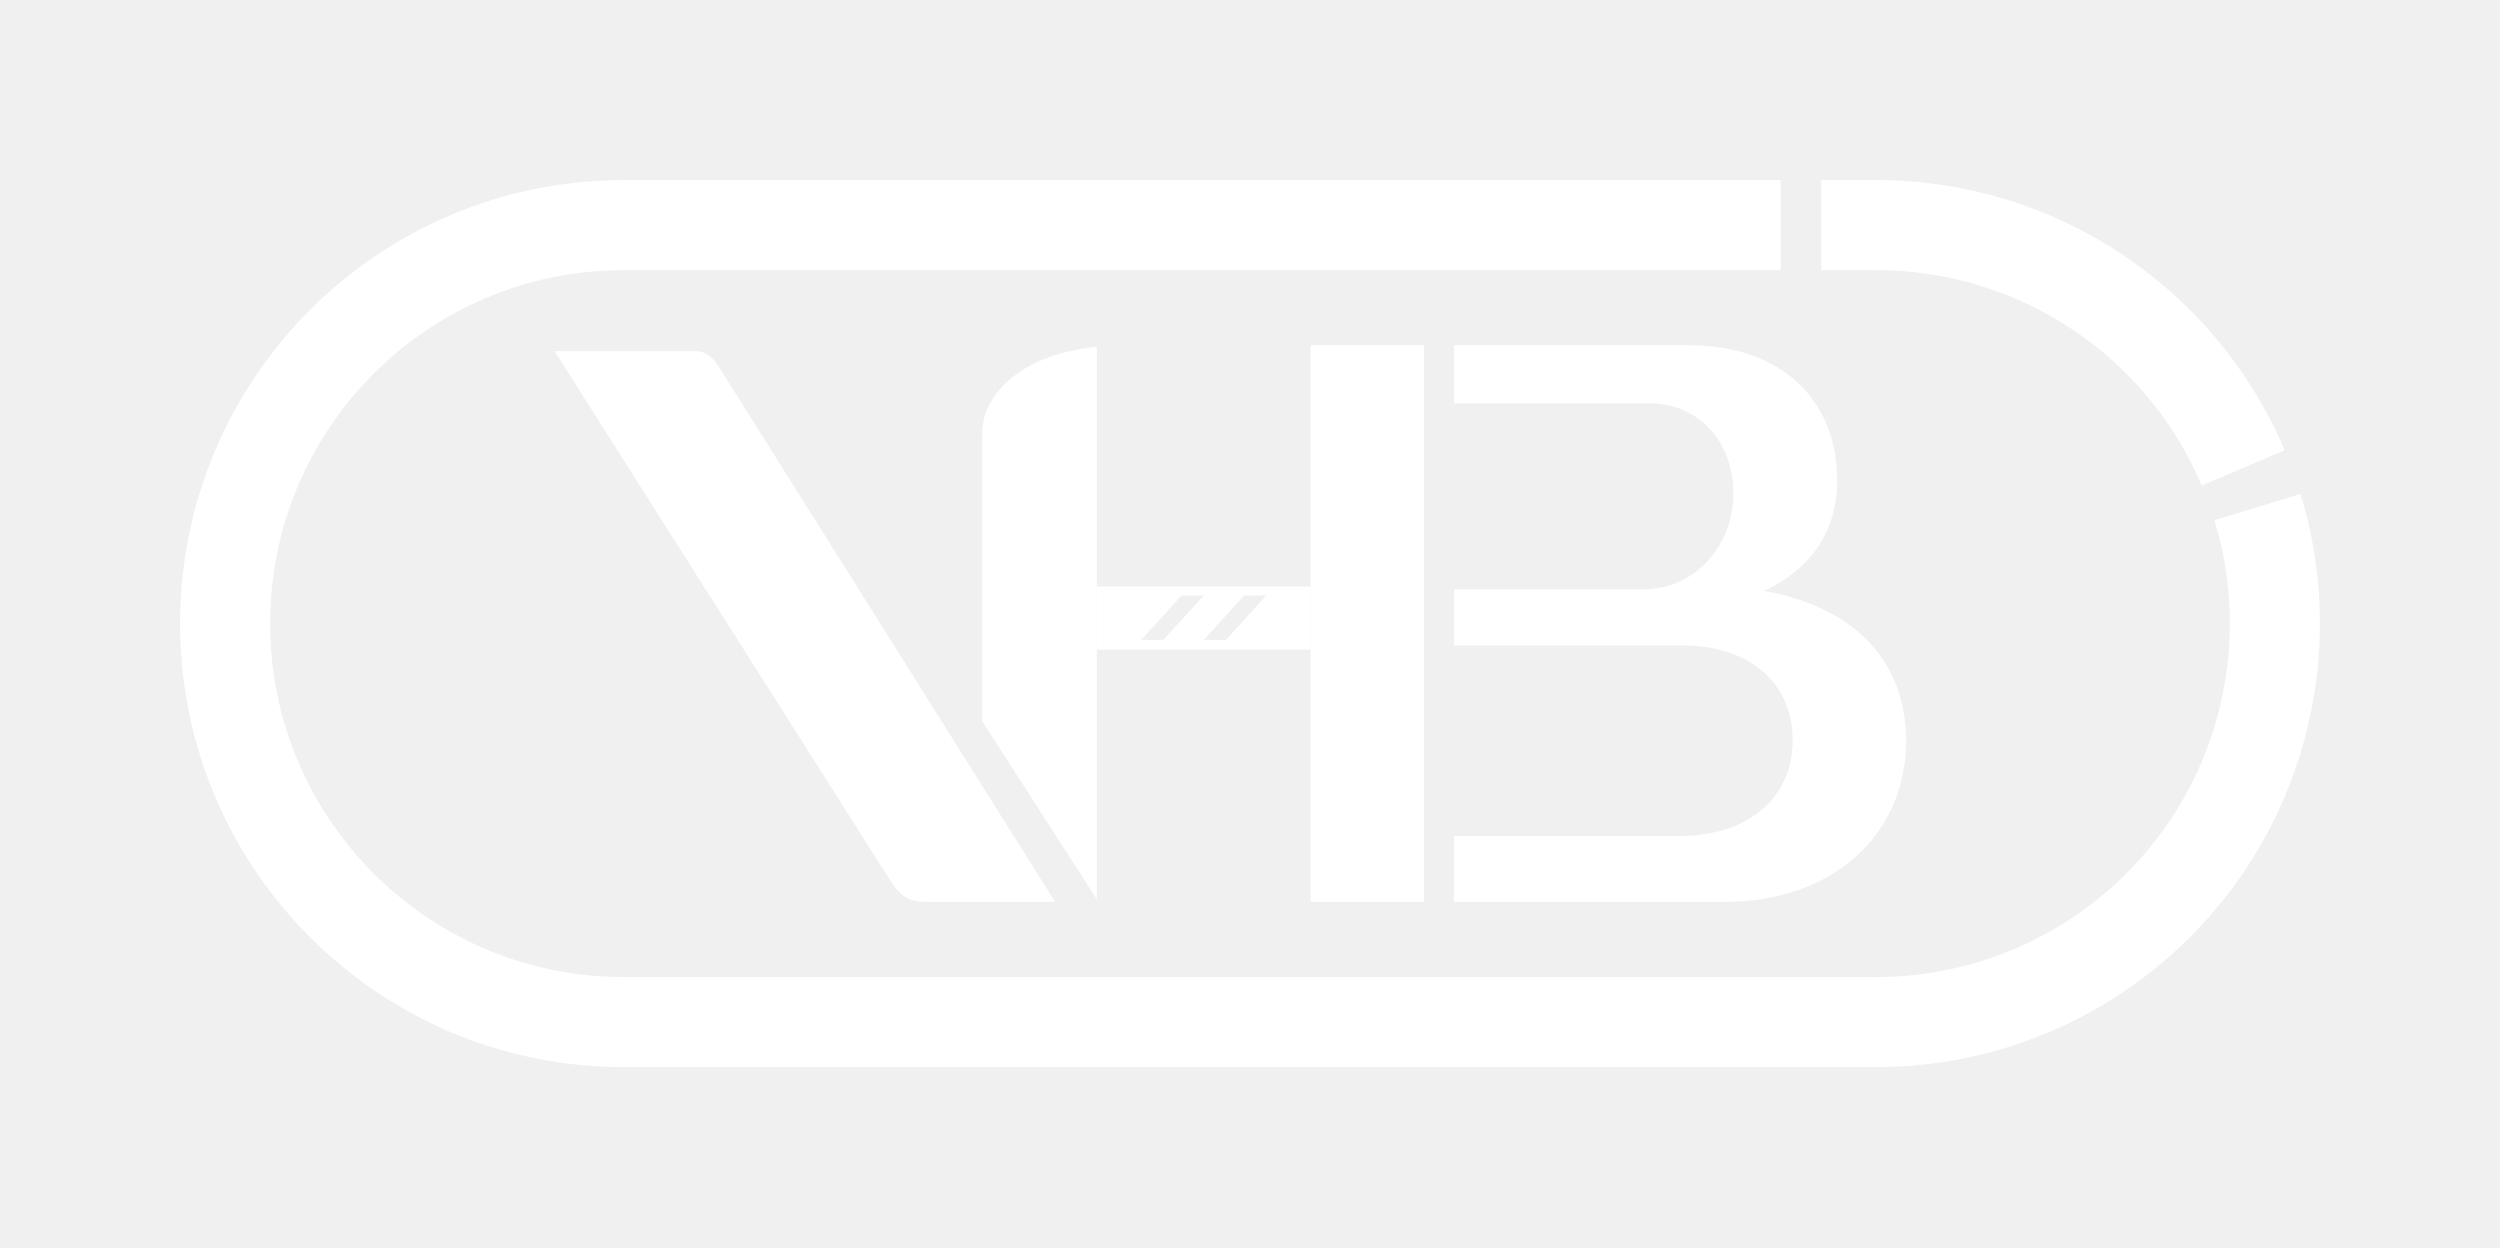
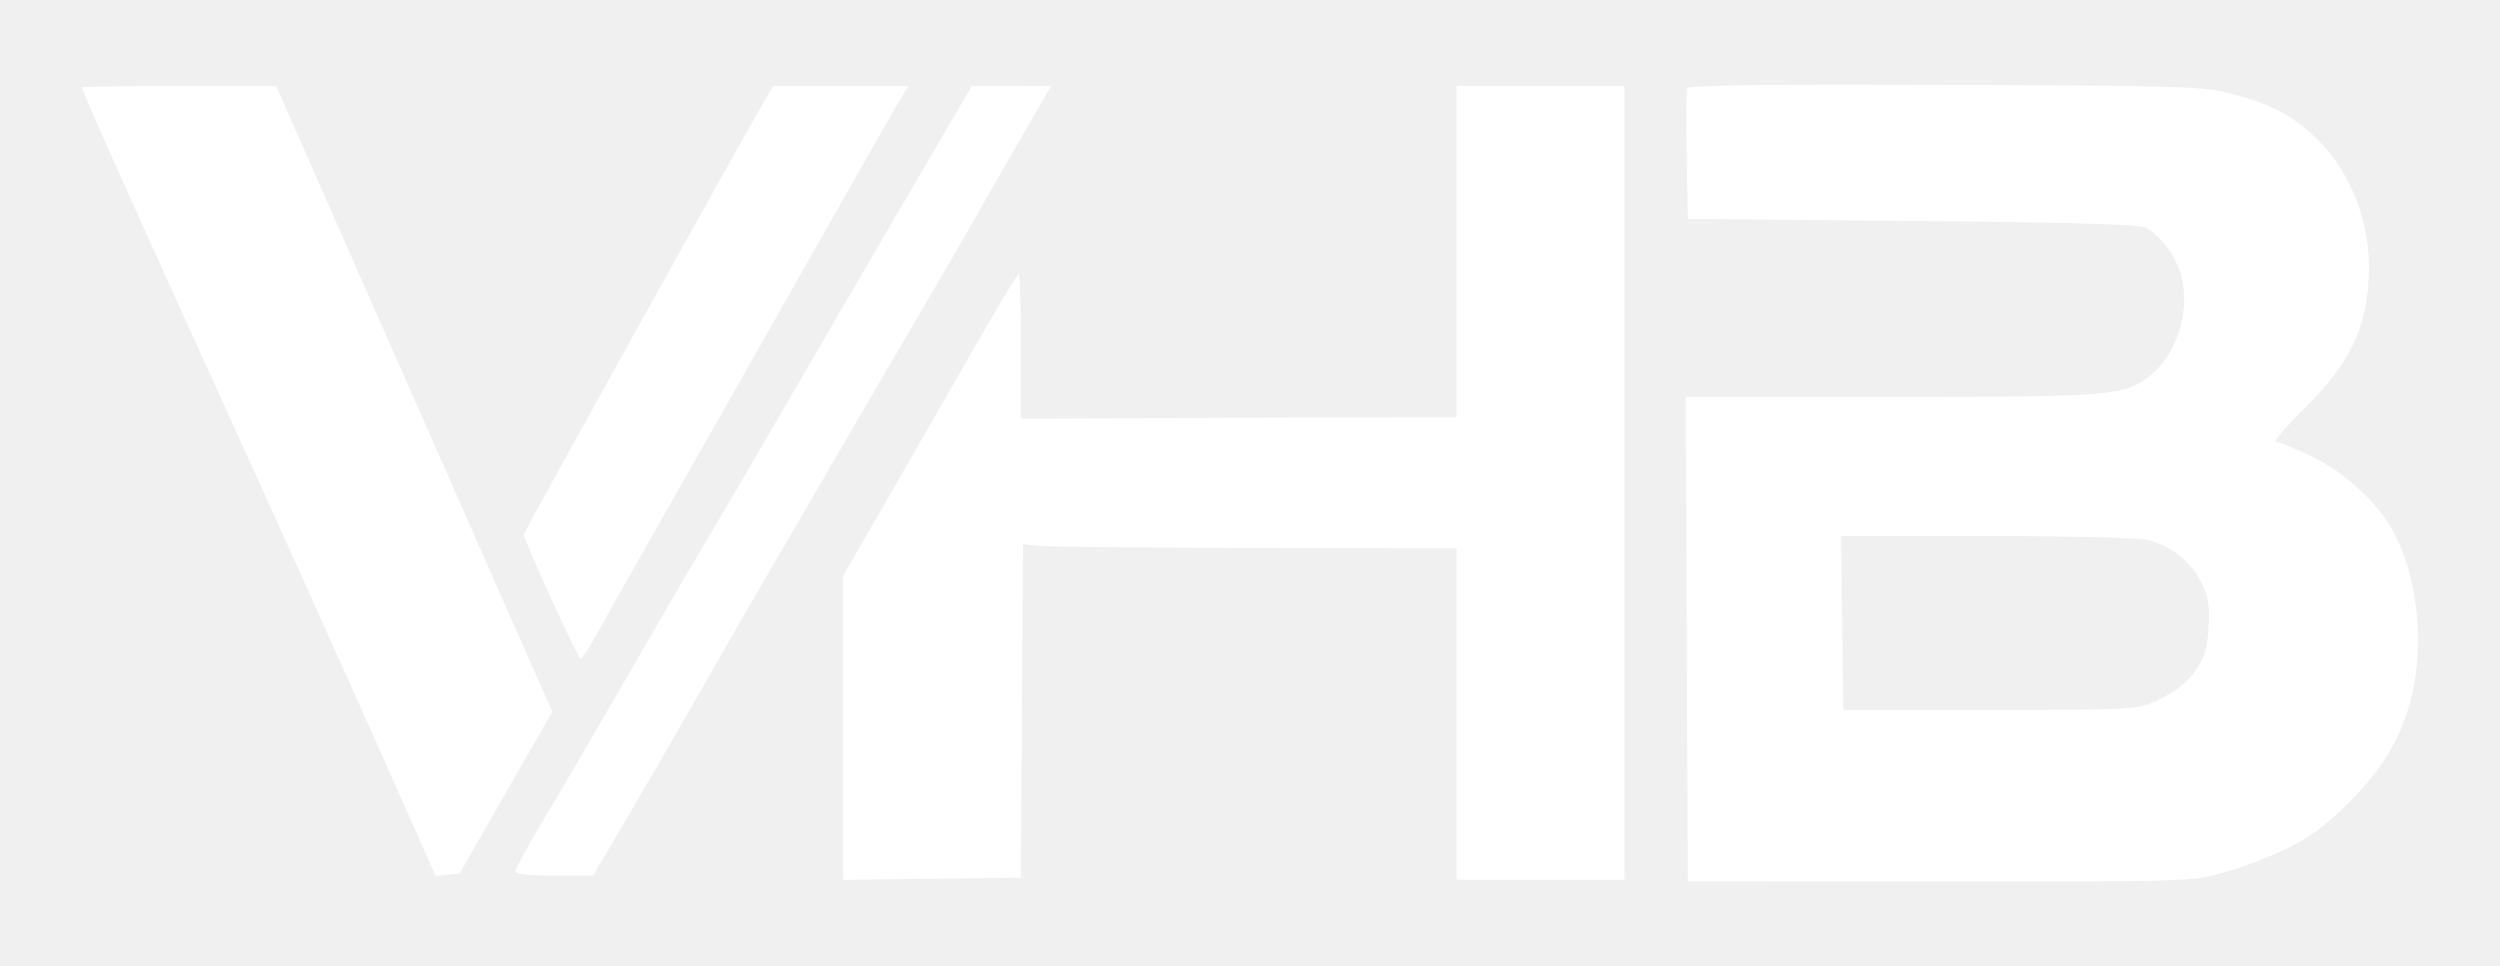
- <svg xmlns="http://www.w3.org/2000/svg" width="1110.5" height="554" viewBox="200.75 60.5 1110.5 554" role="img" aria-labelledby="title desc">
-   <path id="loop-carbon" fill="#FFFFFF" fill-rule="evenodd" d="M 991.75 140.5 H 477.75 C 368.95 140.5 280.75 228.7 280.75 337.5 C 280.75 446.3 368.95 534.5 477.75 534.5 H 1034.25 C 1096.705 534.5 1155.46 504.885 1192.61 454.68 C 1229.759 404.475 1240.902 339.629 1222.642 279.903 L 1184.39 291.598 C 1198.942 339.197 1190.062 390.876 1160.456 430.887 C 1130.849 470.898 1084.024 494.5 1034.25 494.5 H 477.75 C 391.041 494.5 320.75 424.209 320.75 337.5 C 320.75 250.791 391.041 180.5 477.75 180.5 H 991.75 Z" />
-   <path id="loop-gold" fill="#FFFFFF" fill-rule="evenodd" d="M 1009.75 140.5 H 1034.25 C 1113.304 140.5 1184.701 187.757 1215.59 260.526 L 1178.769 276.155 C 1154.152 218.161 1097.252 180.5 1034.25 180.5 H 1009.75 Z" />
-   <path id="monogram-v" fill="#FFFFFF" fill-rule="evenodd" d="M 447.087 216.483 H 509.044 C 514.544 216.483 517.347 219.083 520.624 224.3 L 669.435 461.123 H 611.822 C 603.657 461.123 600.067 457.649 596.188 451.569 L 447.087 216.483 Z" />
-   <path id="monogram-h-left" fill="#FFFFFF" fill-rule="evenodd" d="M 687.964 214.456 V 459.965 L 637.009 380.783 V 253.251 C 637.009 239.933 646.505 228.353 661.329 221.405 C 668.74 217.93 676.383 215.962 687.964 214.456 Z" />
-   <path id="monogram-h-right" fill="#FFFFFF" fill-rule="evenodd" d="M 782.925 213.877 H 833.301 V 461.123 H 782.925 Z" />
-   <path id="monogram-h-gold" fill="#FFFFFF" fill-rule="evenodd" d="M 687.964 320.998 H 782.925 V 349.081 H 687.964 Z M 725.601 325.051 H 735.444 L 717.495 344.738 H 707.651 Z M 753.394 325.051 H 763.238 L 745.288 344.738 H 735.444 Z" />
-   <path id="monogram-b" fill="#FFFFFF" fill-rule="evenodd" d="M 846.618 213.877 H 951.029 C 991.515 213.877 1016.818 237.617 1016.818 274.096 C 1016.818 296.099 1005.365 313.181 984.416 322.967 C 1026.141 330.552 1047.449 355.739 1047.449 389.323 C 1047.449 432.171 1013.888 461.123 967.01 461.123 H 846.618 V 431.905 H 946.235 C 977.868 431.905 997.073 414.485 997.073 389.323 C 997.073 363.878 977.817 347.218 948.365 347.218 H 846.618 V 322.282 H 930.52 C 954.757 322.282 970.725 301.69 970.725 279.887 C 970.725 255.547 954.076 239.695 933.982 239.695 H 846.618 Z" />
+ <svg xmlns="http://www.w3.org/2000/svg" width="611" height="236" viewBox="0 0 611 236" role="img">
+   <defs>
+     <g id="vhb-mark" data-master="26889ff703340500c6c454c7343e45b6ffa6dd801454875f8bc2c174659da926" transform="translate(-20 -20)">
+       <path fill="#FFFFFF" fill-rule="evenodd" d="M 412.345 21.542 C 412.125 22.115, 412.070 29.540, 412.223 38.042 L 412.500 53.500 467.500 54 C 508.344 54.371, 523.051 54.816, 524.642 55.727 C 528.174 57.751, 531.876 62.825, 533.082 67.295 C 535.330 75.632, 532.251 86.087, 525.996 91.350 C 519.538 96.784, 517.106 97, 462.311 97 L 411.984 97 412.242 156.195 L 412.500 215.391 474 215.437 C 534.728 215.483, 535.600 215.455, 543.500 213.242 C 547.900 212.010, 554.875 209.355, 559 207.342 C 564.464 204.675, 568.567 201.621, 574.114 196.091 C 582.555 187.676, 587.109 179.880, 589.494 169.760 C 592.466 157.155, 590.824 141.506, 585.406 130.814 C 581.590 123.285, 573.404 115.595, 564.828 111.485 C 560.829 109.568, 556.966 108, 556.244 108 C 555.522 108, 558.679 104.287, 563.259 99.750 C 574.737 88.379, 578.920 79.253, 578.976 65.460 C 579.026 52.954, 573.699 40.499, 565 32.785 C 559.295 27.726, 555.002 25.543, 545.788 23.015 C 538.821 21.104, 535.095 20.984, 475.588 20.748 C 432.706 20.579, 412.618 20.831, 412.345 21.542  M 20 21.359 C 20 22.151, 32.981 51.135, 55.222 100 C 68.113 128.325, 84.921 165.583, 92.573 182.795 L 106.484 214.091 109.403 213.795 L 112.323 213.500 123.647 193.714 L 134.972 173.928 120.956 142.214 C 113.247 124.771, 98.065 90.376, 87.220 65.780 L 67.500 21.060 43.750 21.030 C 30.688 21.013, 20 21.161, 20 21.359  M 187.642 23.250 C 184.662 28.026, 128 130.048, 128 130.638 C 128 131.943, 141.278 161, 141.874 160.999 C 142.218 160.998, 143.809 158.636, 145.409 155.749 C 148.958 149.344, 164.445 122.001, 183.498 88.500 C 191.318 74.750, 202.551 54.950, 208.461 44.500 C 214.370 34.050, 219.844 24.488, 220.626 23.250 L 222.046 21 205.546 21 L 189.046 21 187.642 23.250  M 356 61.500 L 356 102 338.250 102.005 C 328.488 102.008, 304.525 102.084, 285 102.174 L 249.500 102.337 249.500 84.670 C 249.500 74.953, 249.259 67.002, 248.963 67.001 C 248.668 67.001, 244.103 74.537, 238.818 83.750 C 233.532 92.963, 223.986 109.589, 217.604 120.698 L 206 140.896 206 177.967 L 206 215.039 227.750 214.770 L 249.500 214.500 249.761 173.740 L 250.022 132.981 254.261 133.406 C 256.593 133.640, 280.438 133.869, 307.250 133.915 L 356 134 356 174.500 L 356 215 376.500 215 L 397 215 397 118 L 397 21 376.500 21 L 356 21 356 61.500  M 450.230 152.250 L 450.500 173.500 486.500 173.500 C 522.500 173.500, 522.500 173.500, 528.121 170.739 C 531.848 168.909, 534.704 166.591, 536.596 163.862 C 538.886 160.557, 539.516 158.438, 539.788 153.122 C 540.063 147.724, 539.698 145.669, 537.813 142.008 C 535.303 137.133, 530.811 133.597, 525.118 132.016 C 523.006 131.430, 506.607 131.009, 485.730 131.006 L 449.960 131 450.230 152.250" />
+       <path fill="#FFFFFF" fill-rule="evenodd" d="M 219.546 51.765 C 209.671 68.669, 197.034 90.375, 191.464 100 C 185.894 109.625, 178.395 122.450, 174.799 128.500 C 171.203 134.550, 165.790 143.775, 162.769 149 C 145.381 179.075, 138.067 191.621, 132.369 201.144 C 128.866 206.998, 126 212.286, 126 212.894 C 126 213.624, 129.219 214, 135.470 214 L 144.940 214 153.338 199.750 C 157.957 191.912, 166.351 177.400, 171.992 167.500 C 177.632 157.600, 184.499 145.675, 187.251 141 C 190.003 136.325, 193.945 129.575, 196.011 126 C 204.473 111.359, 211.381 99.504, 222.231 81 C 228.520 70.275, 234.799 59.475, 236.185 57 C 237.570 54.525, 242.794 45.413, 247.794 36.750 L 256.885 21 247.192 21.015 L 237.500 21.030 219.546 51.765" />
+     </g>
+     <g id="vhb-wordmark" transform="translate(-19 -21)">
+       <path fill="#FFFFFF" fill-rule="evenodd" d="M 44.327 26.964 C 42.975 30.009, 40.497 35.786, 38.820 39.802 C 37.142 43.818, 35.518 46.851, 35.209 46.543 C 34.901 46.234, 32.311 40.698, 29.454 34.241 C 24.802 23.726, 23.974 22.466, 21.521 22.173 C 20.015 21.993, 18.944 22.256, 19.141 22.757 C 19.338 23.258, 22.425 30.282, 26 38.366 L 32.500 53.065 35.443 52.782 L 38.387 52.500 44.693 38.121 C 48.162 30.213, 51 23.221, 51 22.585 C 51 21.949, 50.052 21.429, 48.893 21.429 C 47.299 21.429, 46.186 22.779, 44.327 26.964 M 74.858 27.750 C 68.960 40.766, 64 52.094, 64 52.545 C 64 52.795, 65.057 53, 66.348 53 C 68.120 53, 69.139 52.019, 70.500 49 L 72.304 45 80.132 45 L 87.959 45 90 49 C 91.548 52.034, 92.636 53, 94.508 53 L 96.975 53 94.654 47.750 C 93.377 44.862, 90.407 38.107, 88.053 32.739 C 85.698 27.370, 83.261 22.658, 82.636 22.268 C 82.011 21.877, 80.694 21.432, 79.708 21.279 C 78.364 21.069, 77.153 22.684, 74.858 27.750 M 116.750 21.749 C 115.176 22.107, 115 23.703, 115 37.643 L 115 53.139 117.250 52.820 L 119.500 52.500 119.500 41.250 C 119.500 35.062, 119.772 30, 120.105 30 C 120.438 30, 124.656 35.175, 129.479 41.500 C 136.326 50.482, 138.767 53, 140.623 53 L 143 53 143 37.500 C 143 24.389, 142.769 22, 141.500 22 C 140.675 22, 139.662 21.887, 139.250 21.750 C 138.838 21.613, 138.275 26.611, 138 32.858 L 137.500 44.216 128.685 33.127 C 123.837 27.028, 119.562 21.884, 119.185 21.695 C 118.808 21.506, 117.713 21.531, 116.750 21.749 M 190 37.208 L 190 53.139 192.250 52.820 L 194.500 52.500 194.796 45.750 L 195.091 39 204.046 39 L 213 39 213 46.070 L 213 53.139 215.250 52.820 L 217.500 52.500 217.775 37.371 L 218.051 22.243 215.525 21.760 L 213 21.277 213 28.139 L 213 35 204 35 L 195 35 194.882 29.250 C 194.816 26.087, 194.800 23.212, 194.845 22.860 C 194.890 22.507, 193.818 22.007, 192.463 21.748 L 190 21.277 190 37.208 M 248.500 21.718 C 245.131 22.536, 240.369 26.703, 238.641 30.345 C 236.508 34.840, 236.594 39.509, 238.904 44.595 C 241.408 50.109, 246.606 53.256, 253.369 53.354 C 263.623 53.502, 270.949 46.659, 270.984 36.900 C 271.021 26.401, 259.962 18.933, 248.500 21.718 M 297.401 22.849 C 292.069 25.344, 288.800 30.026, 288.227 35.987 C 287.635 42.150, 290.094 47.372, 295.171 50.732 C 298.086 52.661, 300.322 53.286, 304.313 53.286 C 310.612 53.286, 316.263 50.844, 319.063 46.912 C 321.840 43.012, 322.622 35.425, 320.718 30.867 C 319.890 28.885, 317.557 26.001, 315.534 24.458 C 310.697 20.769, 303.259 20.109, 297.401 22.849 M 341.644 21.689 C 341.290 22.043, 341 29.233, 341 37.667 L 341 53 343.500 53 L 346 53 346 47.500 L 346 42 350.750 42.005 L 355.500 42.010 359 47.500 C 361.868 51.998, 363.003 52.991, 365.287 52.995 L 368.075 53 364.023 47.033 L 359.971 41.067 362.877 39.564 C 365.951 37.974, 368.288 33.112, 367.367 30.222 C 366.076 26.169, 364.617 24.143, 362.140 22.963 C 359.341 21.630, 342.736 20.597, 341.644 21.689 M 392.750 21.728 L 389 22.121 389 37.560 L 389 53 400.500 53 L 412 53 412 51 L 412 49 403 49 L 394 49 394 44.044 L 394 39.088 401.239 38.794 C 407.200 38.552, 408.538 38.191, 408.813 36.750 C 409.107 35.208, 408.247 35, 401.573 35 L 394 35 394 30 L 394 25 402.500 25 L 411 25 411 23 L 411 21 403.750 21.168 C 399.762 21.261, 394.813 21.513, 392.750 21.728 M 433.250 21.706 L 431 22.139 431 37.570 L 431 53 440.550 53 C 450.469 53, 455.151 51.656, 456.379 48.455 C 457.686 45.049, 456.954 41.305, 454.537 39.035 L 452.074 36.721 454.037 34.226 C 458.140 29.010, 455.352 23.374, 447.964 21.948 C 443.339 21.056, 437.153 20.954, 433.250 21.706 M 481.750 21.718 L 477 22.110 477 37.555 L 477 53 488 53 L 499 53 499 51 L 499 49 489.945 49 L 480.890 49 481.195 44.250 L 481.500 39.500 489.250 39.208 C 496.118 38.949, 497 38.698, 497 37 C 497 35.302, 496.118 35.051, 489.250 34.792 L 481.500 34.500 481.500 30 L 481.500 25.500 490 25.367 C 497.331 25.252, 498.500 24.996, 498.500 23.508 C 498.500 22.092, 497.427 21.742, 492.500 21.555 C 489.200 21.430, 484.363 21.503, 481.750 21.718 M 542 21.785 C 540.534 21.999, 536.293 25.316, 531.750 29.802 L 524 37.453 524 29.727 L 524 22 522.050 22 C 520.377 22, 520.057 22.818, 519.800 27.750 C 519.635 30.913, 519.642 37.888, 519.816 43.250 L 520.133 53 522.066 53 C 523.720 53, 524 52.276, 524 48 C 524 44.292, 524.530 42.470, 526.051 40.949 L 528.102 38.898 532.614 43.916 C 535.095 46.676, 537.899 49.888, 538.843 51.054 C 540.029 52.519, 541.432 53.071, 543.376 52.838 L 546.191 52.500 538.676 44.500 L 531.161 36.500 538.276 29.279 C 542.190 25.308, 545.191 21.915, 544.946 21.739 C 544.701 21.564, 543.375 21.585, 542 21.785 M 569.750 21.715 L 565 22.110 565 37.555 L 565 53 576.500 53 L 588 53 588 51 L 588 49 579 49 L 570 49 570 44.044 L 570 39.088 577.239 38.794 C 583.200 38.552, 584.538 38.191, 584.813 36.750 C 585.107 35.208, 584.247 35, 577.573 35 L 570 35 570 30 L 570 25 579.073 25 C 587.175 25, 588.111 24.813, 587.813 23.250 C 587.538 21.809, 586.334 21.484, 580.990 21.410 C 577.420 21.361, 572.362 21.498, 569.750 21.715 M 630.635 23.073 C 628.837 24.487, 628 26.096, 628 28.138 C 628 29.785, 628.499 32.064, 629.110 33.205 C 630.061 34.982, 629.786 35.617, 627.186 37.651 C 623.390 40.622, 622.348 44.838, 624.419 48.844 C 627.128 54.082, 635.628 55.255, 641.761 51.237 C 643.814 49.892, 644.238 49.906, 645.854 51.368 C 647.745 53.079, 651 53.589, 651 52.174 C 651 51.720, 649.915 50.329, 648.588 49.083 L 646.176 46.816 648.167 43.441 C 650.057 40.238, 649.975 38, 647.967 38 C 647.463 38, 646.302 39.449, 645.386 41.221 L 643.720 44.441 640.408 40.609 L 637.095 36.776 640.547 33.520 C 644.799 29.510, 645.075 25.990, 641.365 23.073 C 639.916 21.933, 637.502 21, 636 21 C 634.498 21, 632.084 21.933, 630.635 23.073 M 687.284 22.702 C 687.030 23.363, 687.080 24.320, 687.393 24.828 C 687.707 25.335, 692.022 25.586, 696.982 25.385 C 701.942 25.183, 706 25.370, 706 25.800 C 706 26.230, 701.727 31.739, 696.504 38.041 C 691.281 44.343, 687.006 50.288, 687.004 51.250 L 687 53 700 53 L 713 53 713 51 L 713 49 703.500 49 C 698.275 49, 694 48.749, 694 48.443 C 694 48.136, 698.304 42.716, 703.564 36.397 C 708.825 30.078, 712.987 24.223, 712.814 23.385 C 712.556 22.132, 710.306 21.830, 700.122 21.681 C 691.263 21.551, 687.614 21.842, 687.284 22.702 M 737.500 22.995 C 731.900 25.786, 728.897 30.565, 728.849 36.760 C 728.784 45.054, 733.171 50.892, 741.063 53.017 C 745.605 54.240, 752.161 53.017, 755.859 50.256 C 760.687 46.651, 762.500 43.198, 762.500 37.603 C 762.500 33.655, 761.880 31.439, 760 28.662 C 757.008 24.244, 750.840 21, 745.434 21.001 C 743.270 21.001, 739.700 21.899, 737.500 22.995 M 790.619 22.034 C 787.191 23.061, 783.347 26.467, 781.405 30.200 C 780.632 31.686, 780 35.106, 780 37.802 C 780 46.904, 786.984 53.494, 796.486 53.356 C 802.406 53.271, 806.742 51.284, 810.341 47.006 C 816.780 39.355, 814.047 27.622, 804.782 23.137 C 800.198 20.918, 795.556 20.556, 790.619 22.034 M 858.750 21.689 C 857.218 22.090, 857 23.508, 857 33.073 C 857 39.083, 856.643 44, 856.208 44 C 855.772 44, 851.628 39.050, 847 33 C 839.836 23.635, 838.170 22, 835.792 22 L 833 22 833 37.500 L 833 53 835.468 53 L 837.937 53 838.218 41.348 L 838.500 29.696 847.500 41.305 C 854.159 49.894, 857.085 52.925, 858.750 52.957 L 861 53 861 37 C 861 28.200, 860.888 21.052, 860.750 21.116 C 860.612 21.180, 859.712 21.438, 858.750 21.689 M 633.200 25.200 C 631.607 26.793, 631.730 30.060, 633.470 32.357 L 634.877 34.214 637.438 31.652 C 638.847 30.244, 640 28.485, 640 27.745 C 640 25.919, 637.951 24, 636 24 C 635.120 24, 633.860 24.540, 633.200 25.200 M 248.321 26.613 C 244.161 28.665, 241.606 34.027, 242.305 39.238 C 242.961 44.130, 246.185 47.703, 251.148 49.040 C 254.007 49.810, 255.727 49.719, 258.213 48.667 C 262.849 46.705, 265.081 43.819, 265.736 38.935 C 266.455 33.571, 263.989 28.697, 259.470 26.553 C 255.358 24.602, 252.367 24.618, 248.321 26.613 M 299.421 26.419 C 295.334 28.198, 292.595 33.941, 293.305 39.238 C 293.932 43.911, 296.994 47.513, 301.647 49.049 C 308.844 51.424, 317 45.488, 317 37.874 C 317 32.435, 314.540 28.124, 310.466 26.421 C 306.286 24.675, 303.428 24.674, 299.421 26.419 M 346.750 25.571 C 346.337 25.990, 346 28.958, 346 32.167 L 346 38 352.427 38 C 358.180 38, 359.072 37.723, 360.927 35.365 C 362.067 33.916, 363 32.166, 363 31.476 C 363 30.786, 362.167 29.193, 361.149 27.935 C 359.696 26.141, 358.028 25.559, 353.399 25.229 C 350.154 24.998, 347.163 25.151, 346.750 25.571 M 436 30 L 436 35 441.929 35 C 448.239 35, 451 33.474, 451 29.985 C 451 26.997, 447.105 25, 441.277 25 L 436 25 436 30 M 739.190 27.026 C 737.369 28.136, 735.206 30.656, 734.383 32.625 C 731.658 39.148, 735.228 47.141, 741.660 48.917 C 743.625 49.459, 746.547 49.641, 748.152 49.320 C 752.271 48.496, 756.726 43.976, 757.504 39.833 C 758.859 32.607, 752.706 25.007, 745.500 25.007 C 743.850 25.007, 741.010 25.916, 739.190 27.026 M 790.763 26.565 C 785.456 29.445, 783.356 37.921, 786.462 43.926 C 787.348 45.640, 789.540 47.399, 792.031 48.396 C 795.303 49.705, 796.928 49.827, 800.016 48.996 C 807.034 47.106, 810.536 39.613, 807.641 32.684 C 805.876 28.460, 800.819 24.992, 796.500 25.044 C 794.850 25.064, 792.268 25.748, 790.763 26.565 M 78.622 30.250 C 77.730 32.313, 76.319 35.575, 75.487 37.500 L 73.973 41 78.405 41 C 80.842 41, 83.616 41.299, 84.568 41.664 C 86.005 42.216, 86.194 41.909, 85.680 39.862 C 85.340 38.505, 83.977 34.943, 82.653 31.947 L 80.244 26.500 78.622 30.250 M 436 43.500 L 436 49 442.309 49 C 449.880 49, 452.308 47.592, 451.836 43.474 C 451.405 39.721, 448.133 38.034, 441.250 38.015 L 436 38 436 43.500 M 630.205 40.282 C 627.793 42.850, 627.313 46.913, 629.200 48.800 C 630.858 50.458, 637.208 50.306, 639.559 48.551 L 641.500 47.103 636.955 42.519 L 632.409 37.936 630.205 40.282" />
+     </g>
+     <g id="vhb-primary">
+       <use href="#vhb-mark" x="121" />
+       <use href="#vhb-wordmark" x="0" y="241" />
+     </g>
+   </defs>
+   <g transform="translate(20 20) scale(1)">
+     <use href="#vhb-mark" />
+   </g>
</svg>
